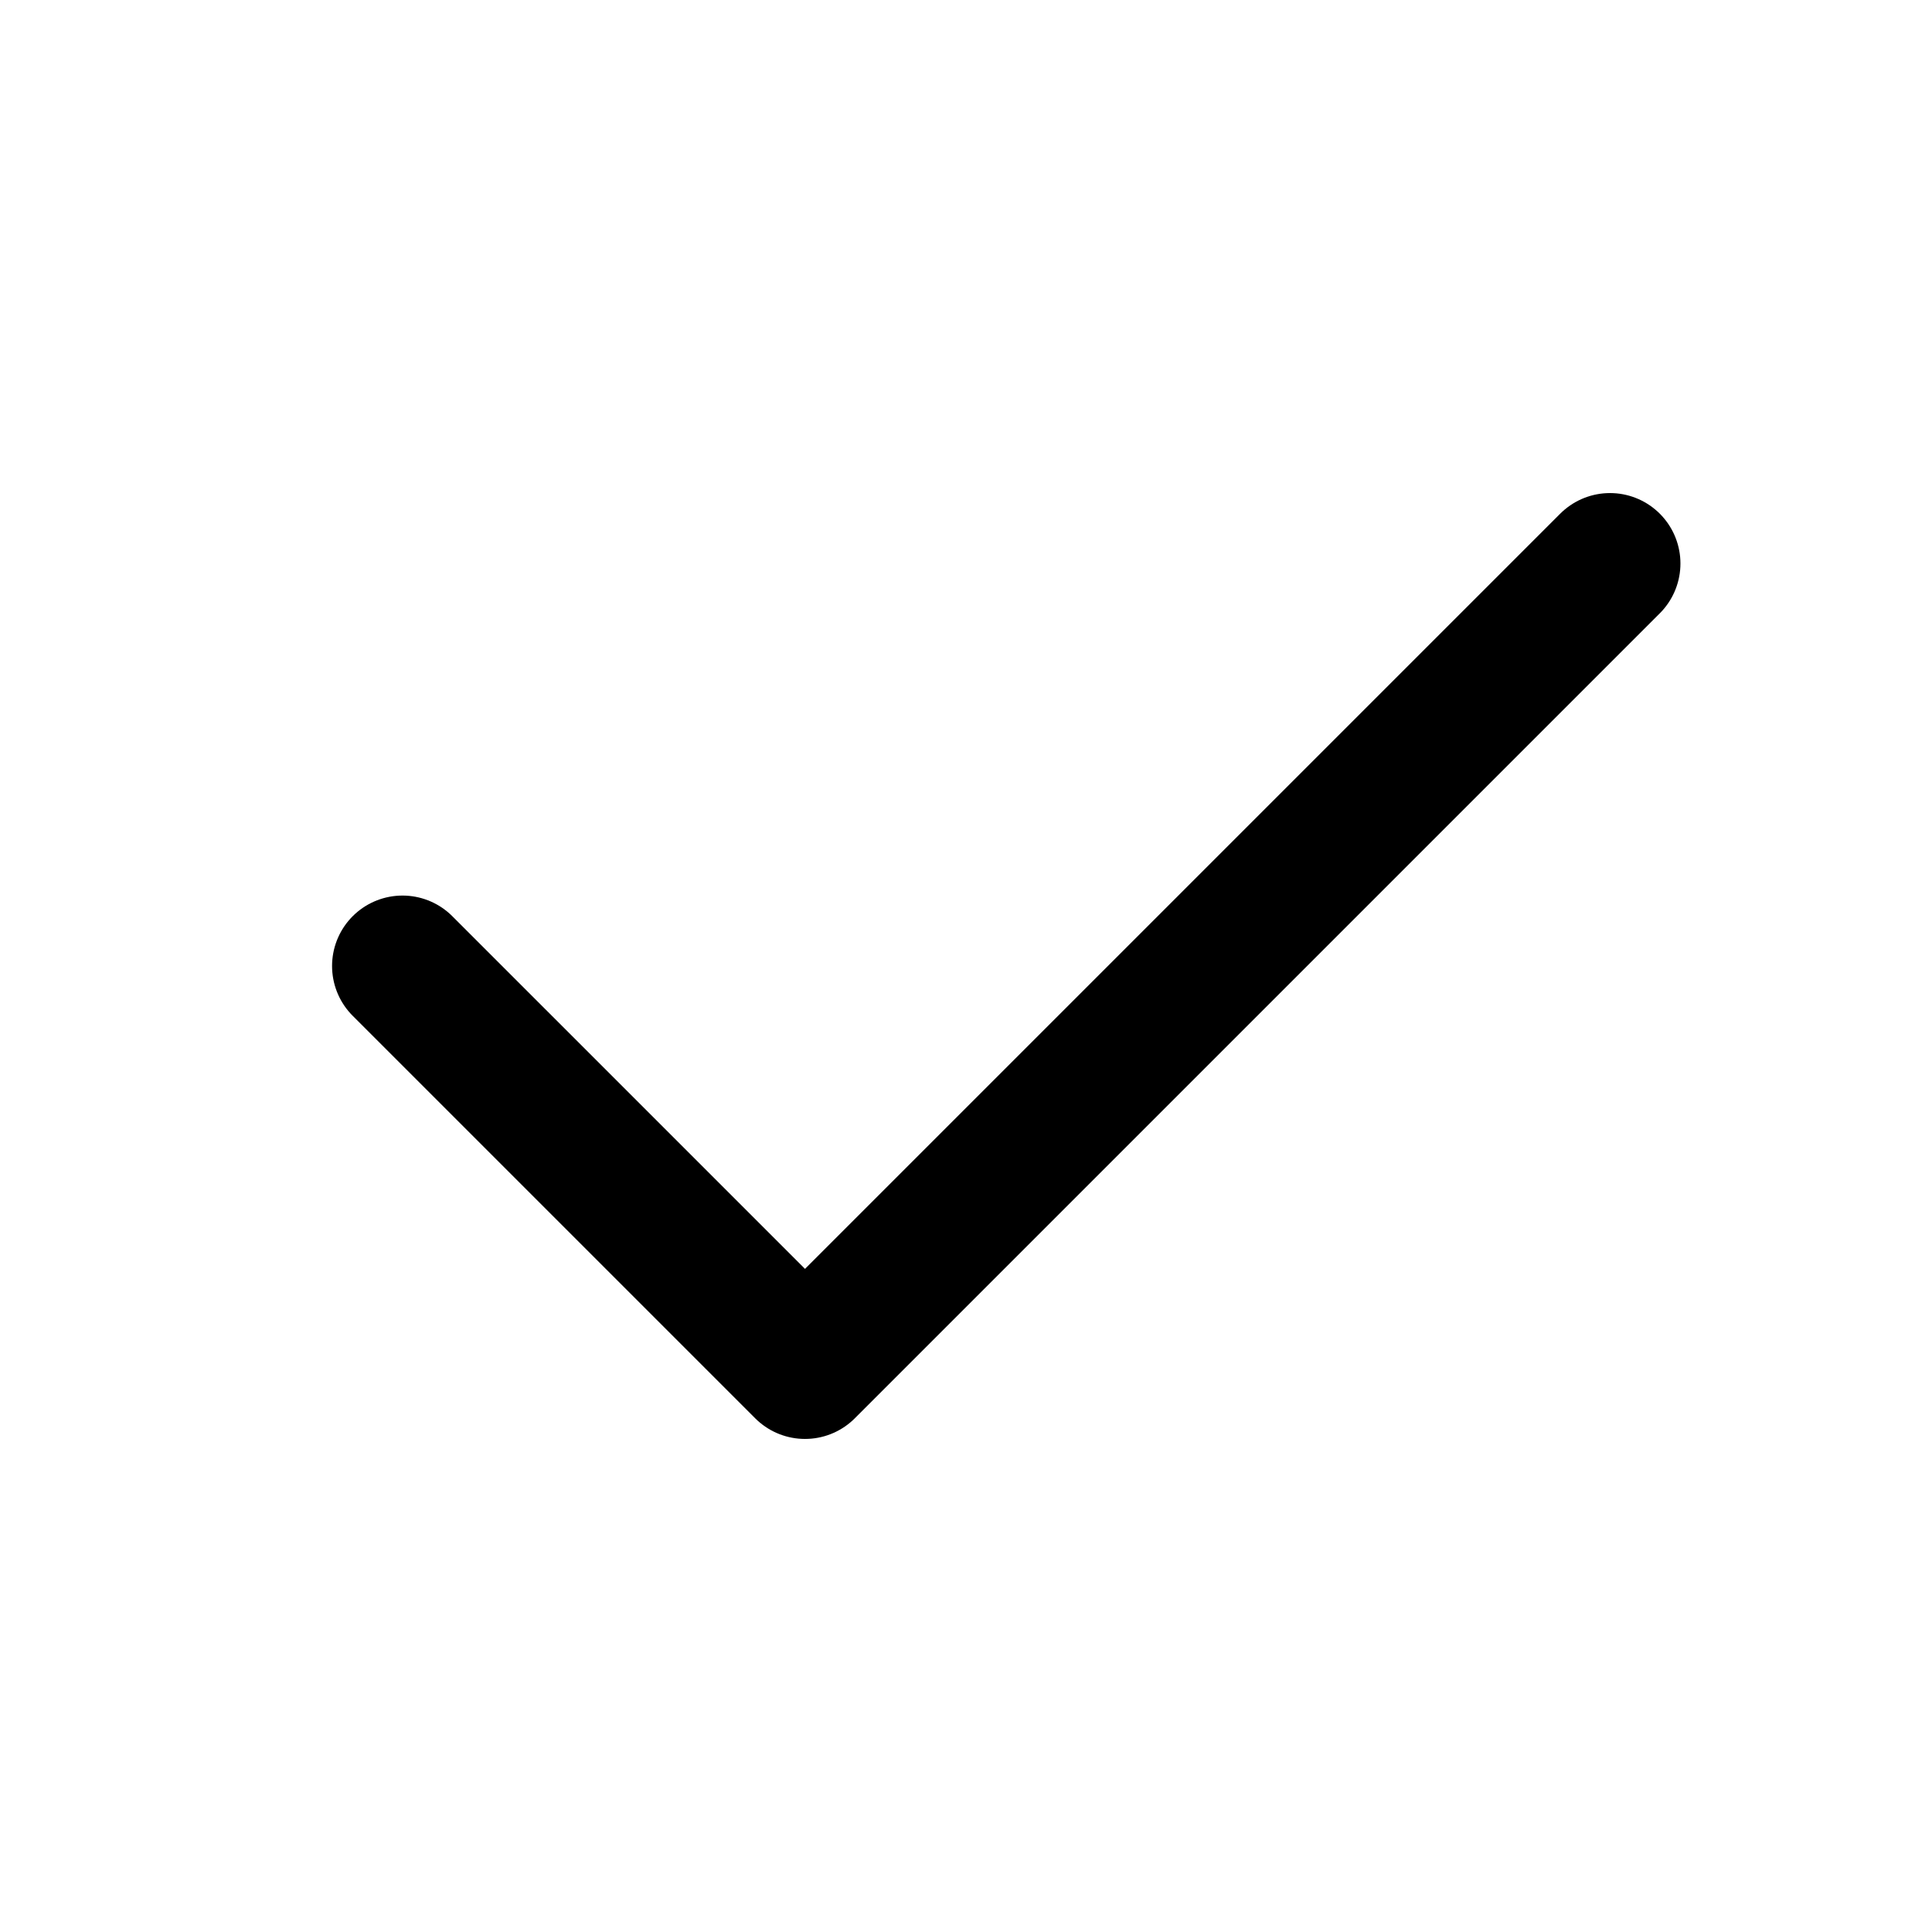
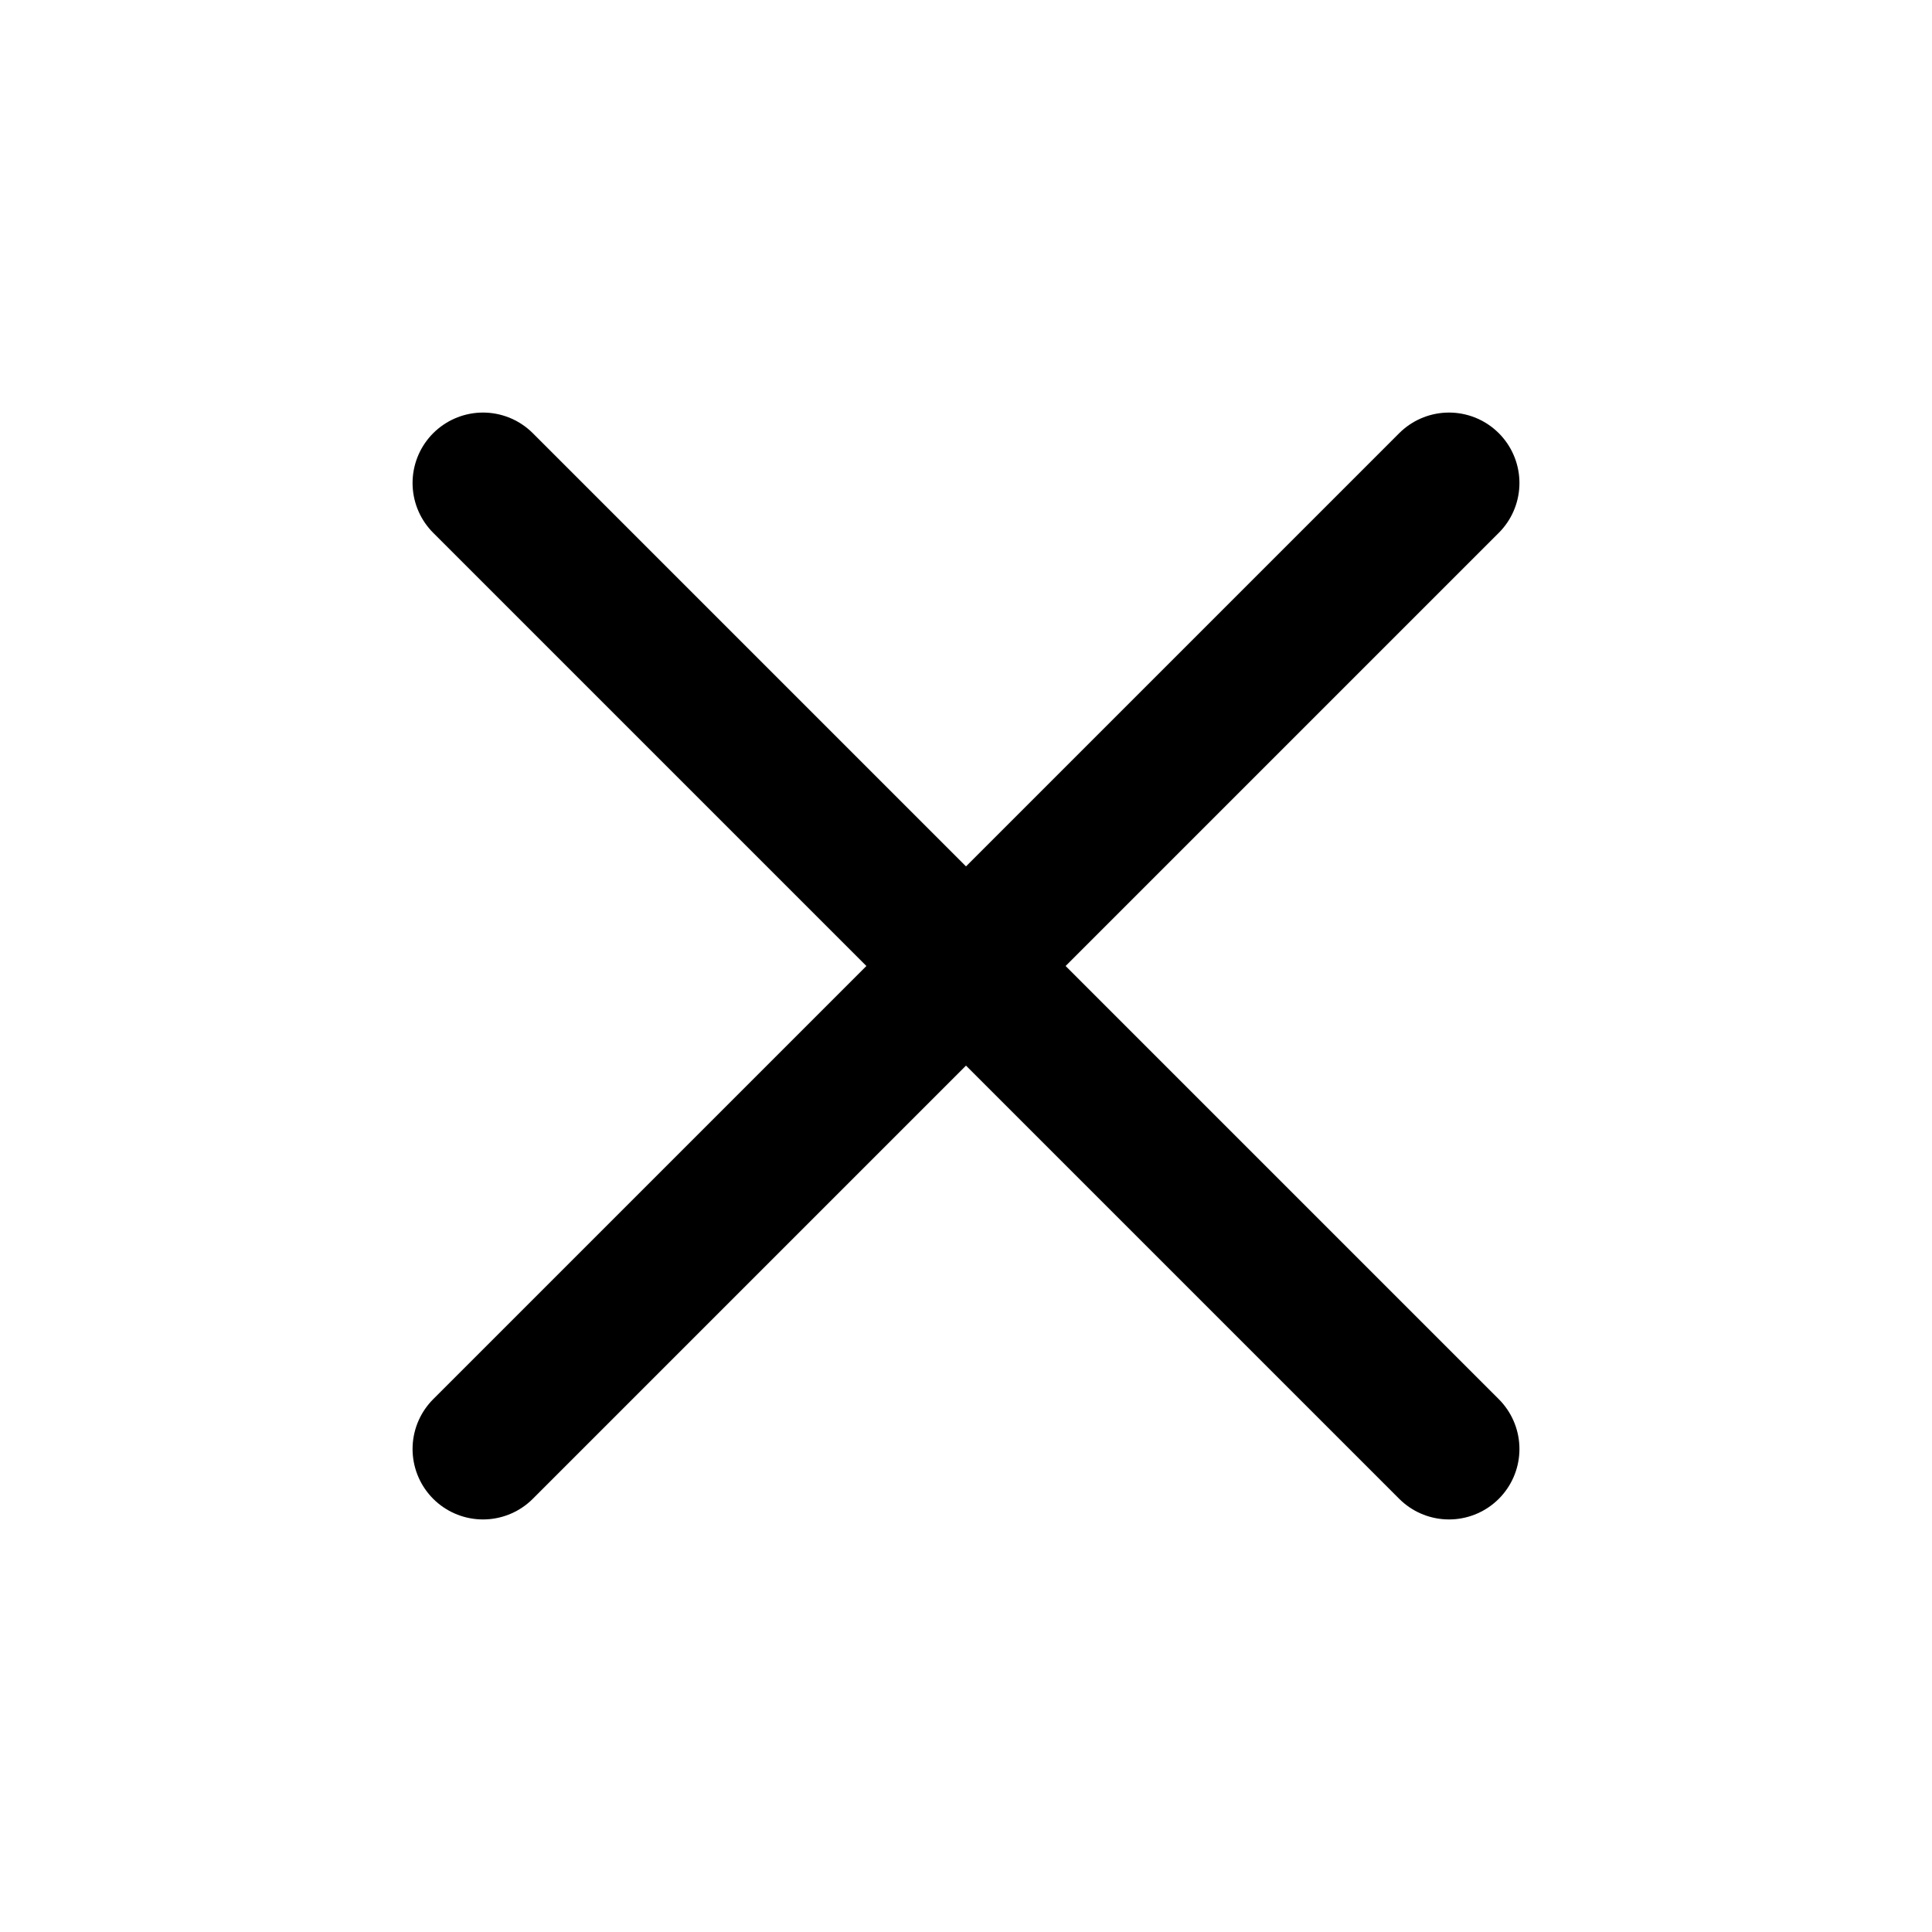
<svg xmlns="http://www.w3.org/2000/svg" viewBox="0 0 24 24" fill="none" stroke="currentColor" stroke-width="1.75" stroke-linecap="round" stroke-linejoin="round">
  <path stroke="none" d="M0 0h24v24H0z" fill="none" />
-   <path d="M5 12l5 5l10 -10" />
+   <path d="M18 6l-12 12" />
+   <path d="M6 6l12 12" />
</svg>
